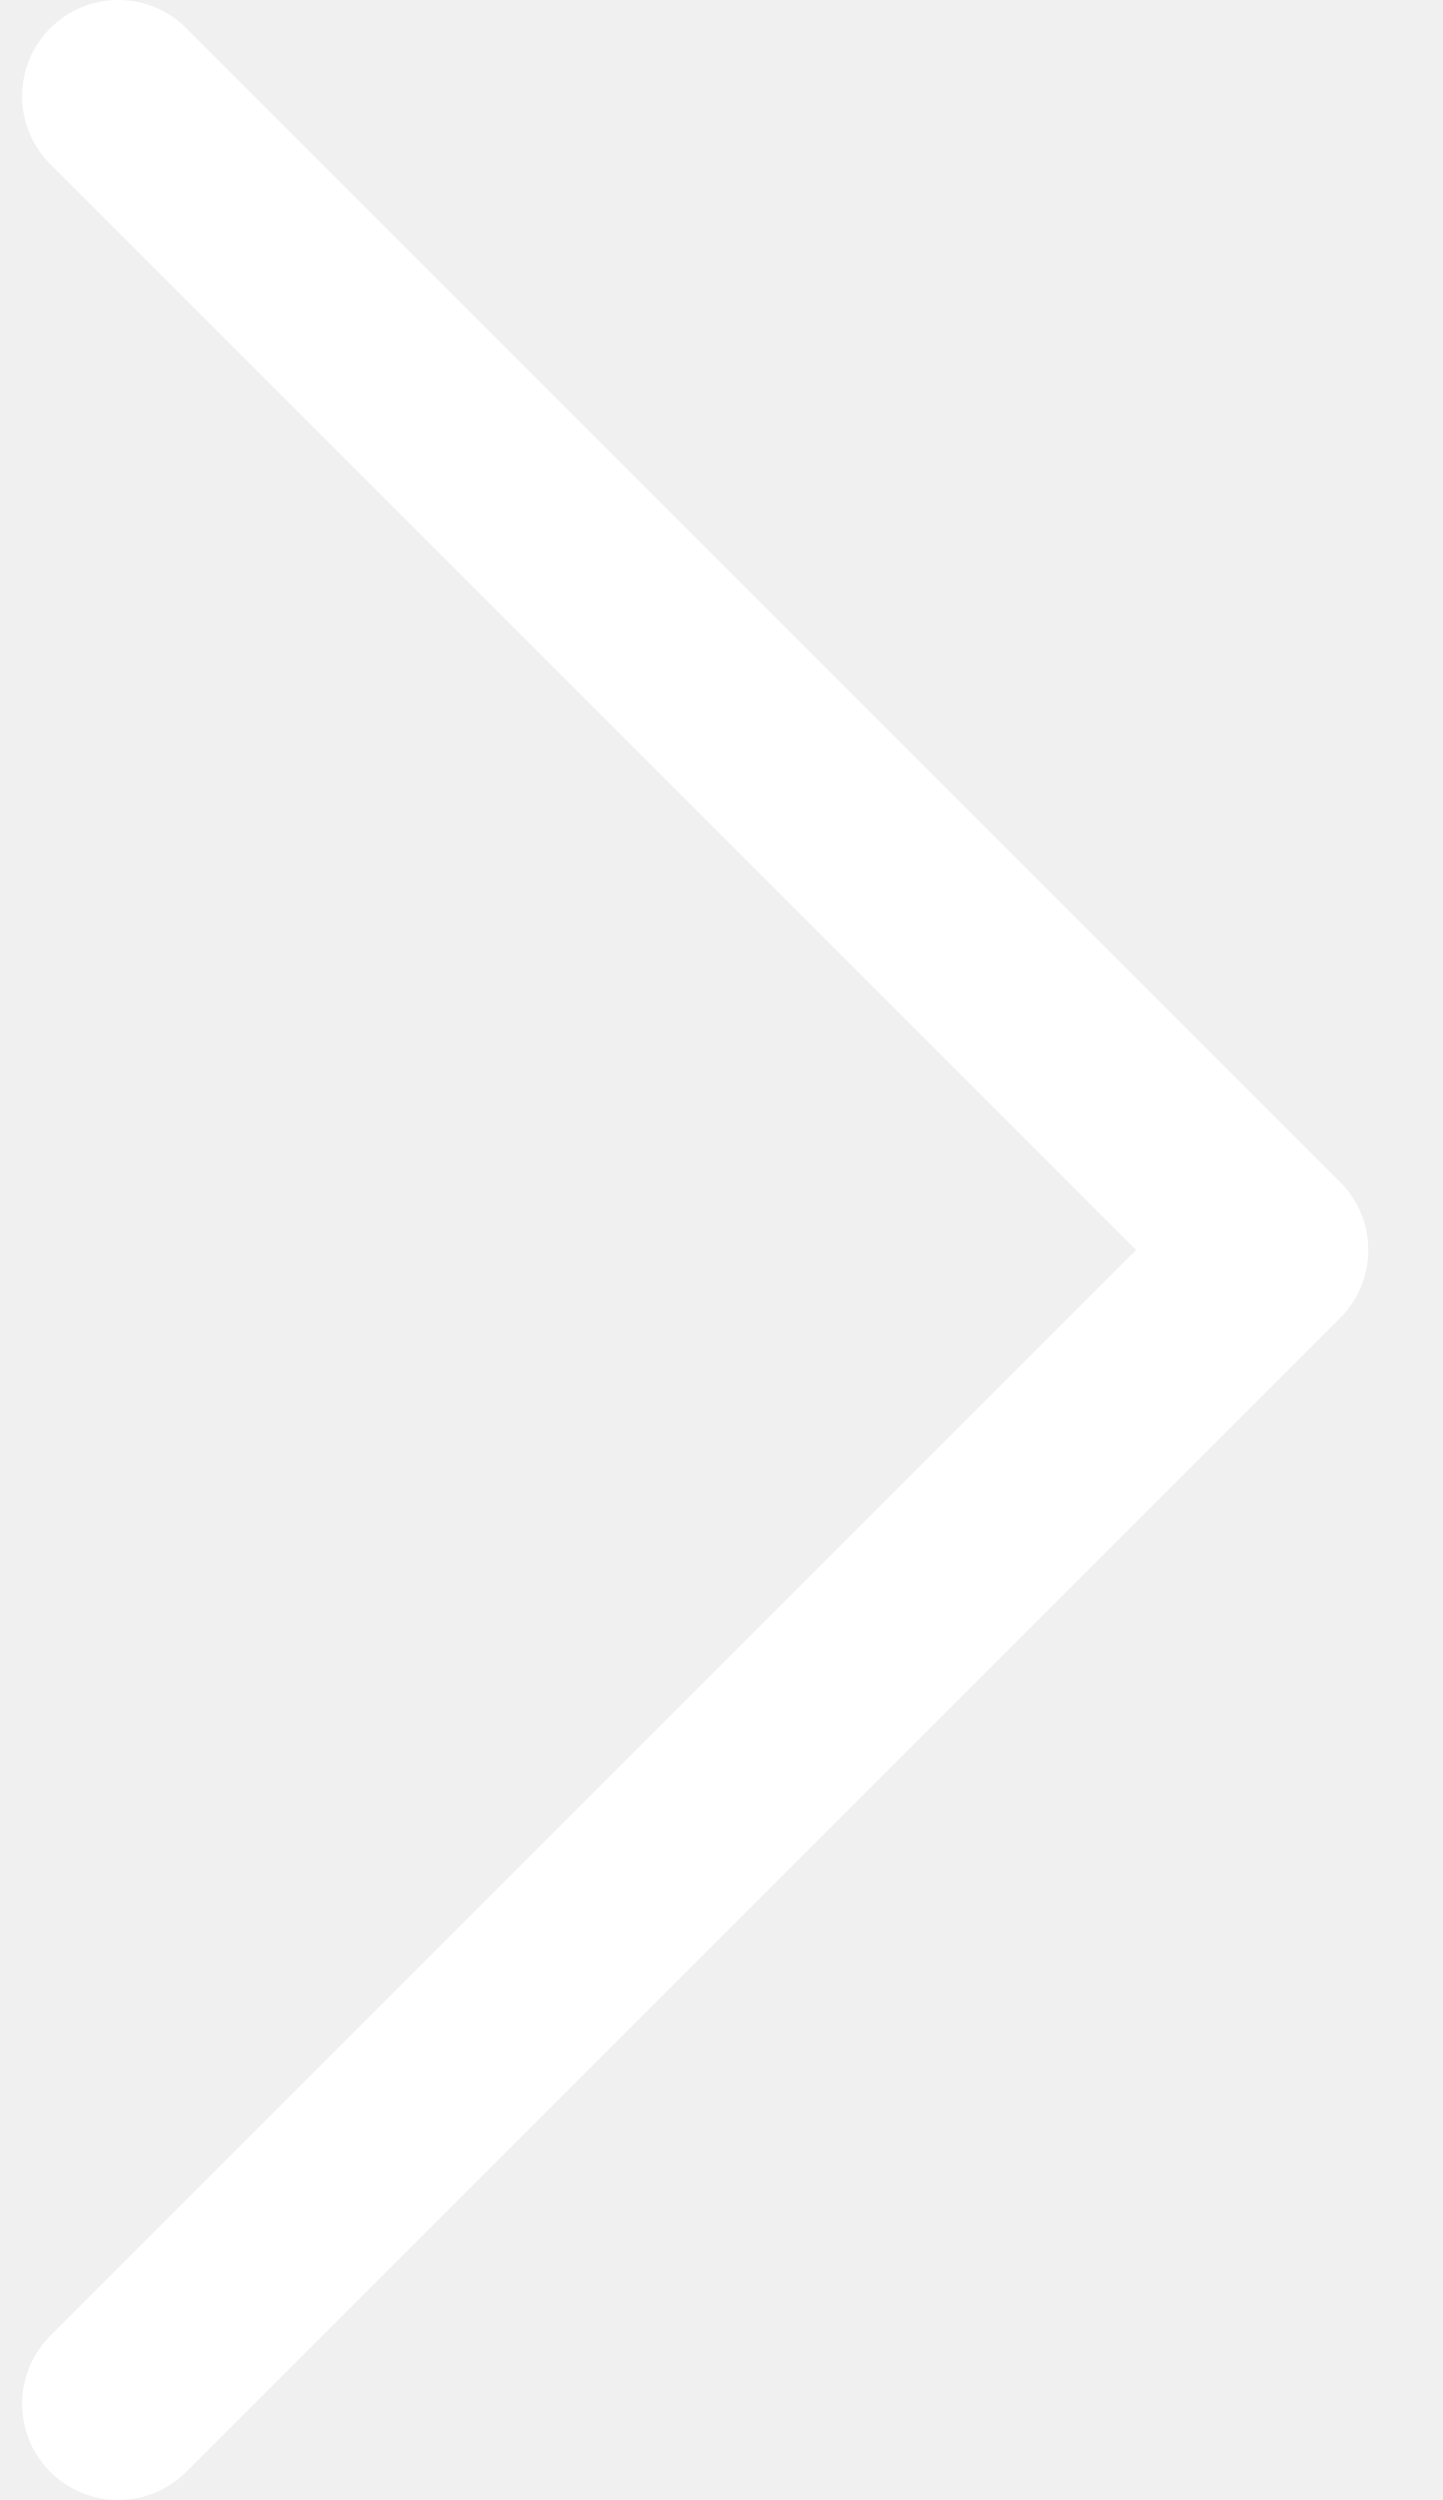
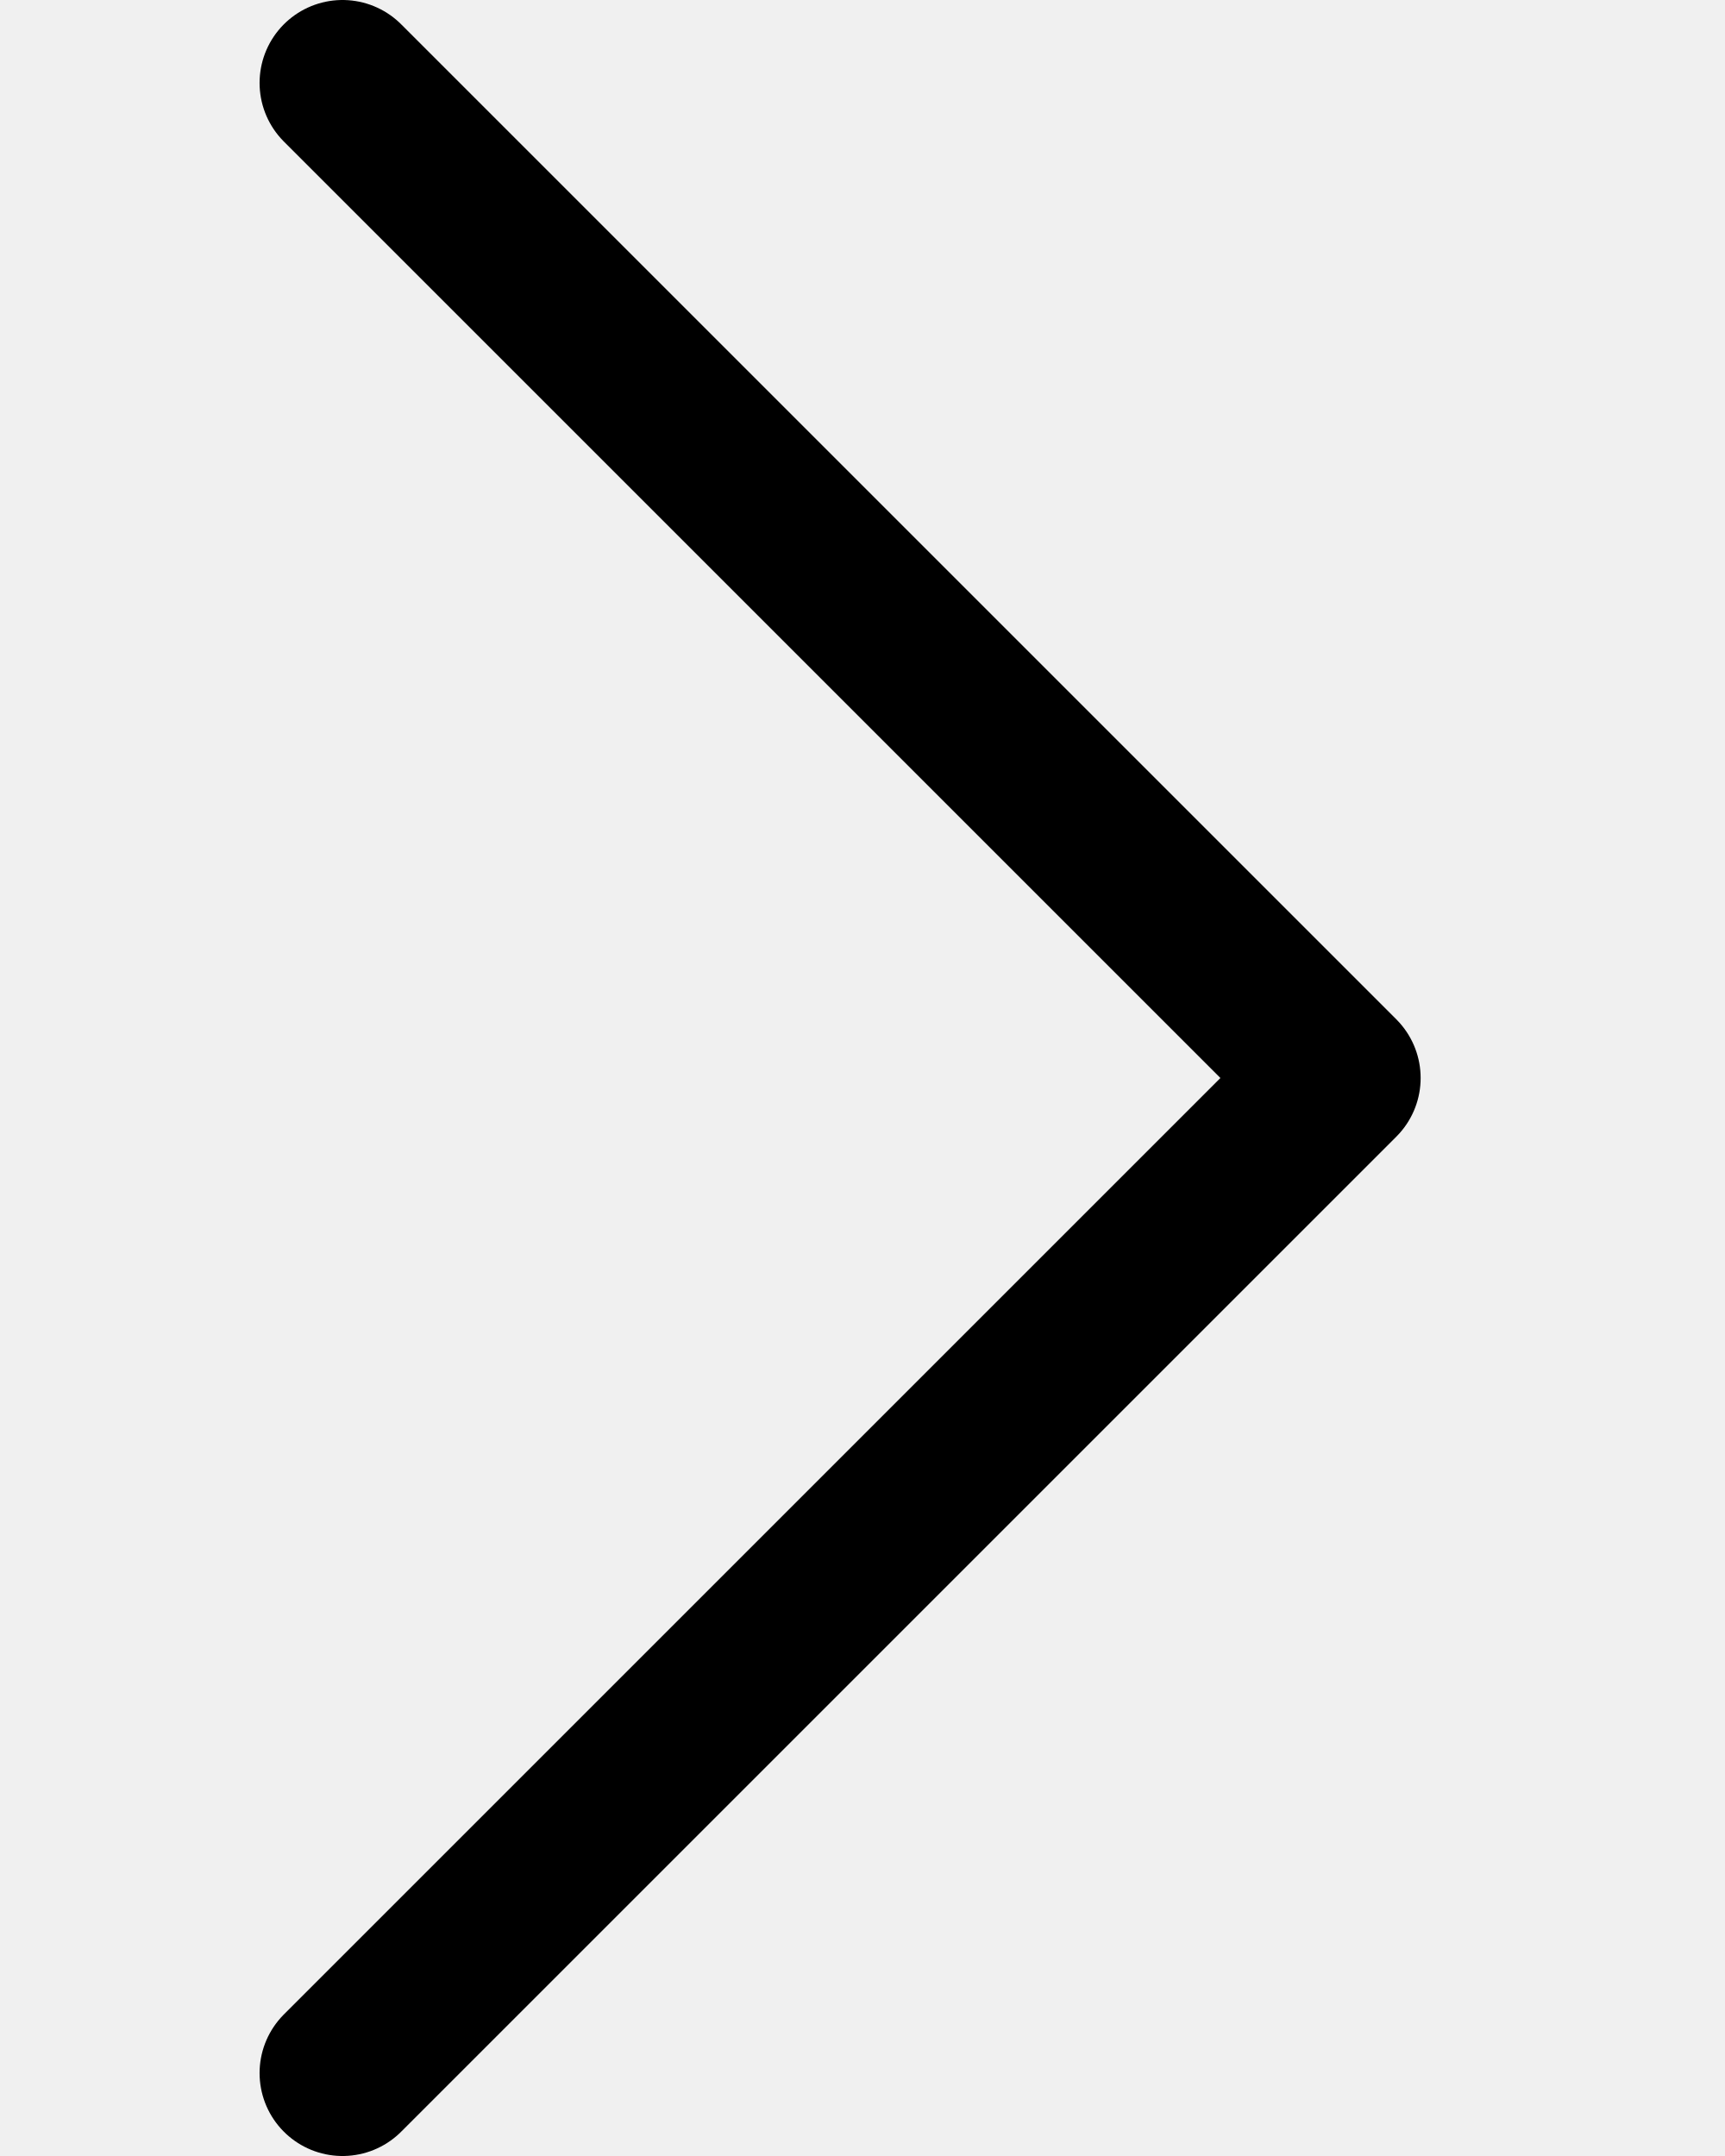
- <svg xmlns="http://www.w3.org/2000/svg" width="15" height="26" viewBox="0 0 15 26" fill="none">
-   <path d="M1.23 1L13.23 13L1.23 25" stroke="white" stroke-width="2" stroke-linecap="round" stroke-linejoin="round" />
+ <svg xmlns="http://www.w3.org/2000/svg" width="8" height="10" viewBox="0 0 15 26" fill="none">
+   <path d="M1.23 1L13.23 13L1.23 25" stroke="black" stroke-width="2" stroke-linecap="round" stroke-linejoin="round" />
</svg>
